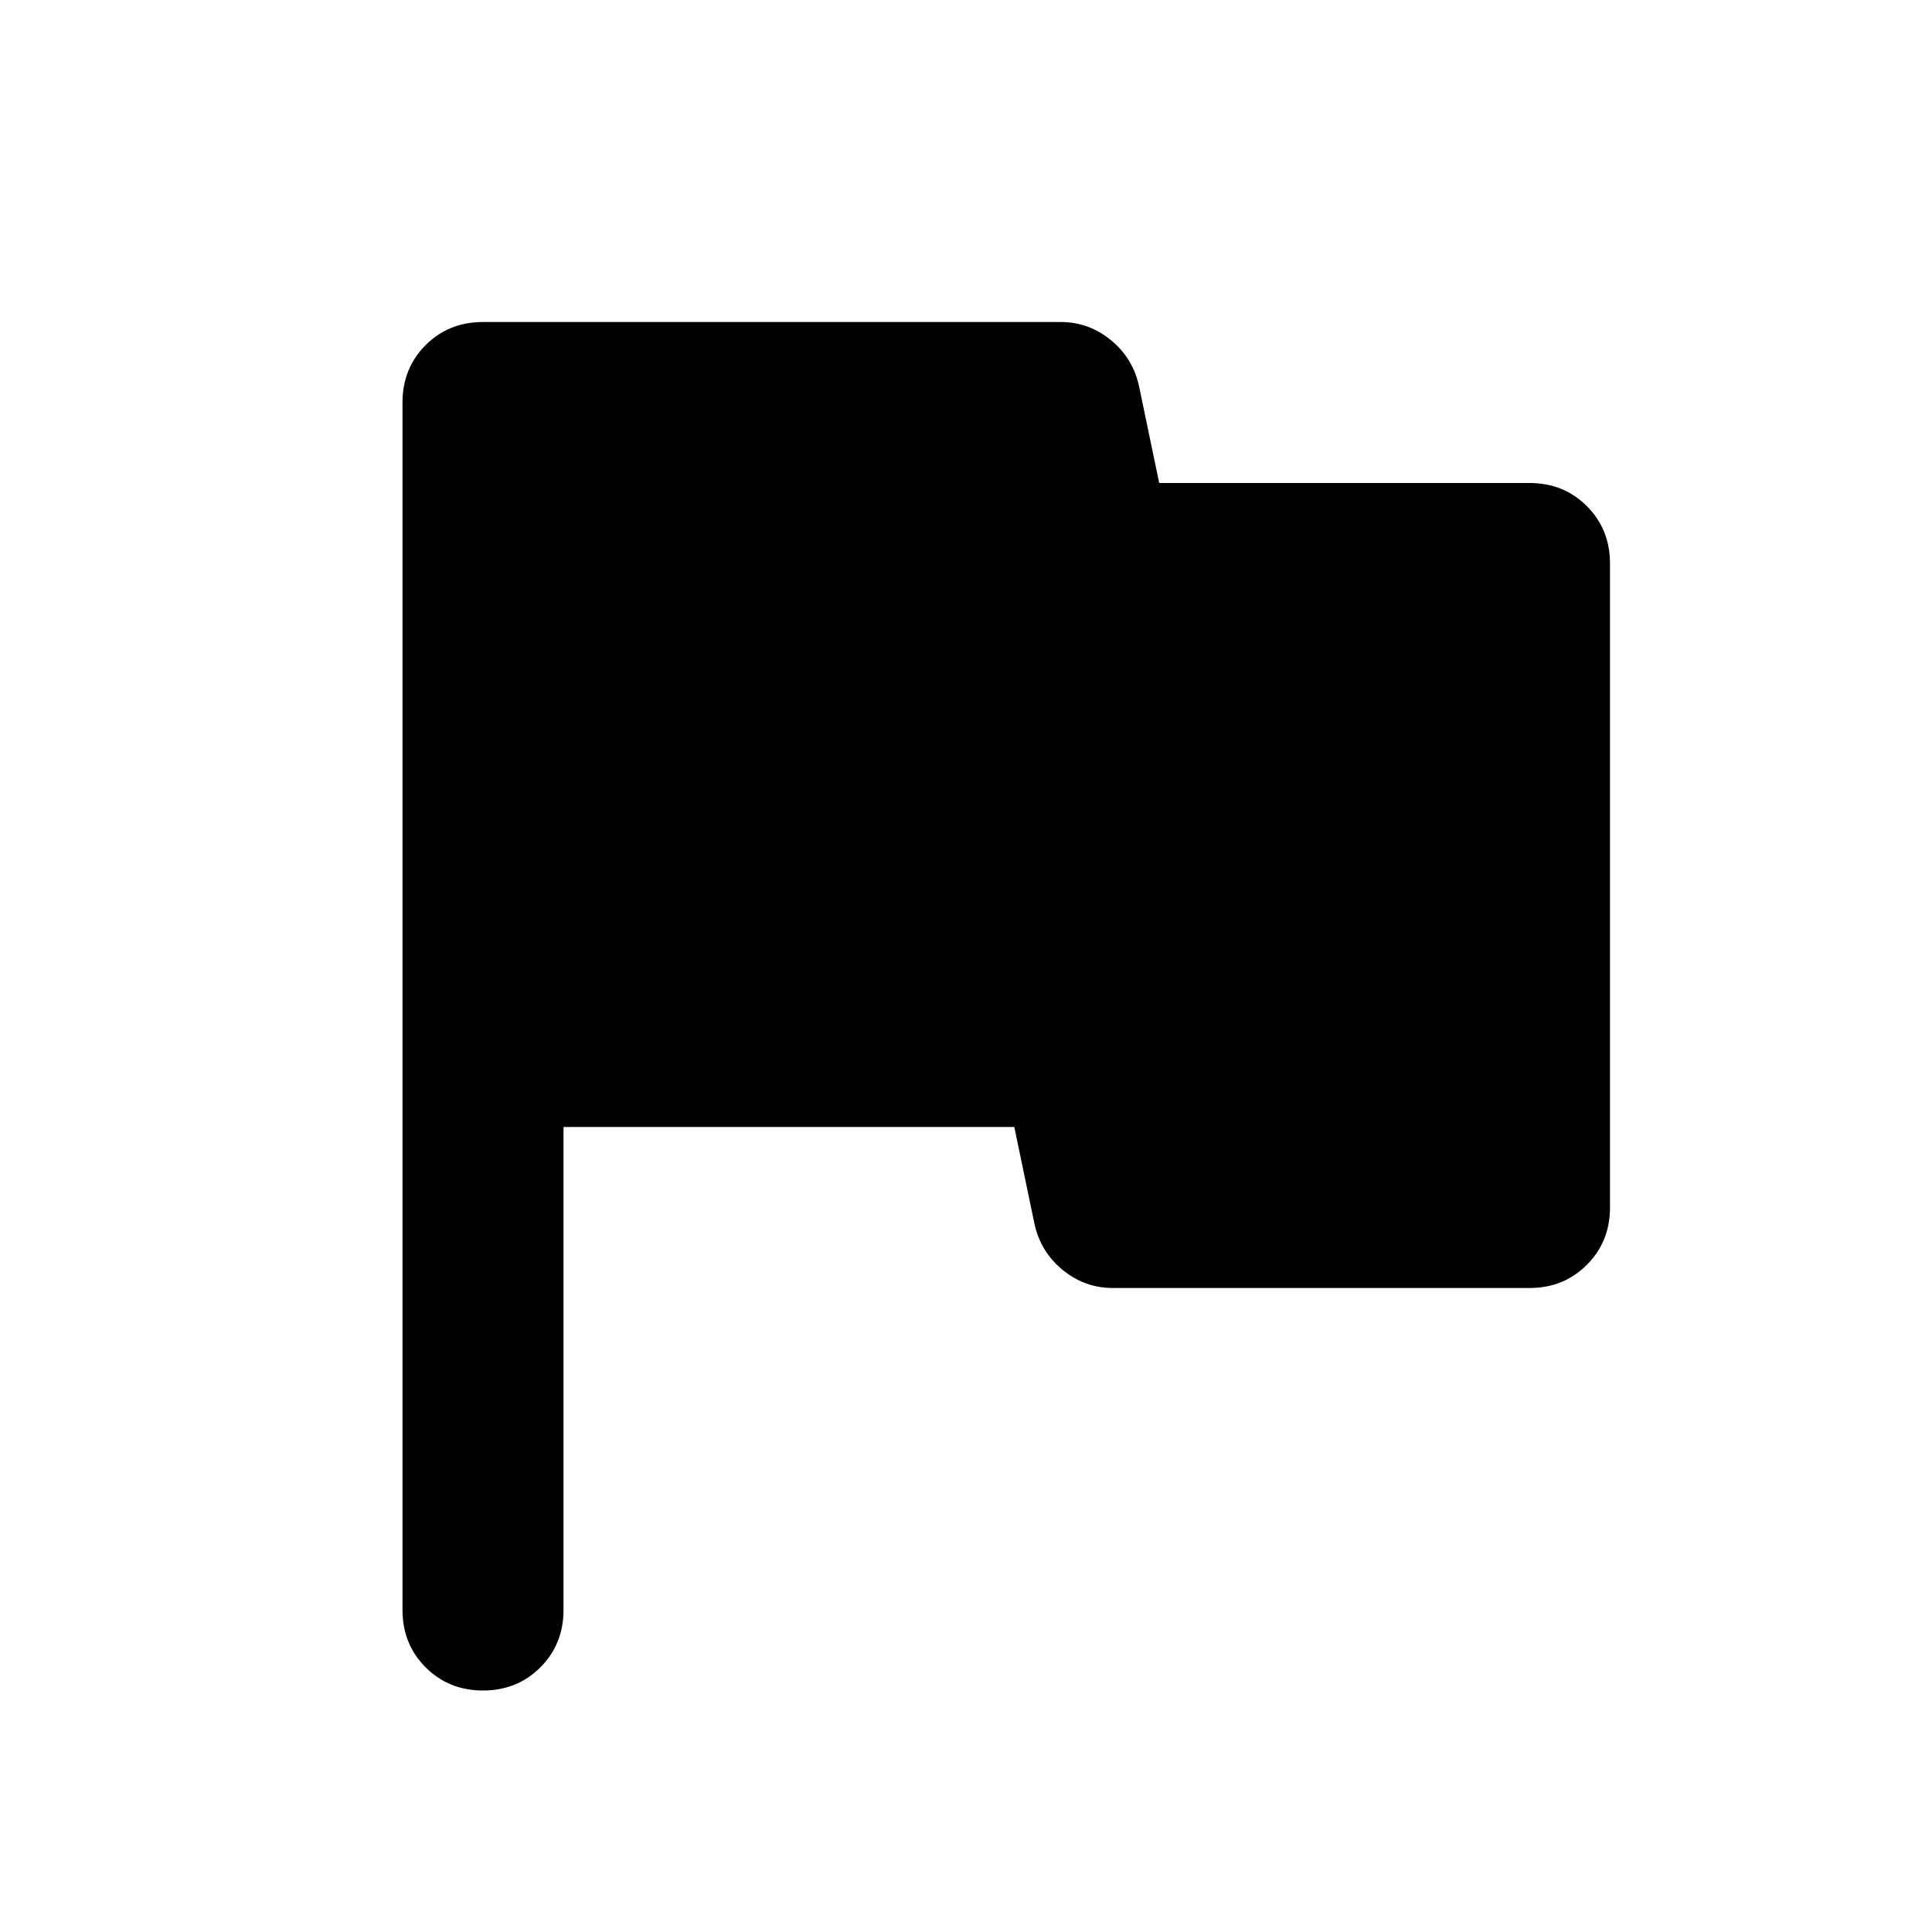
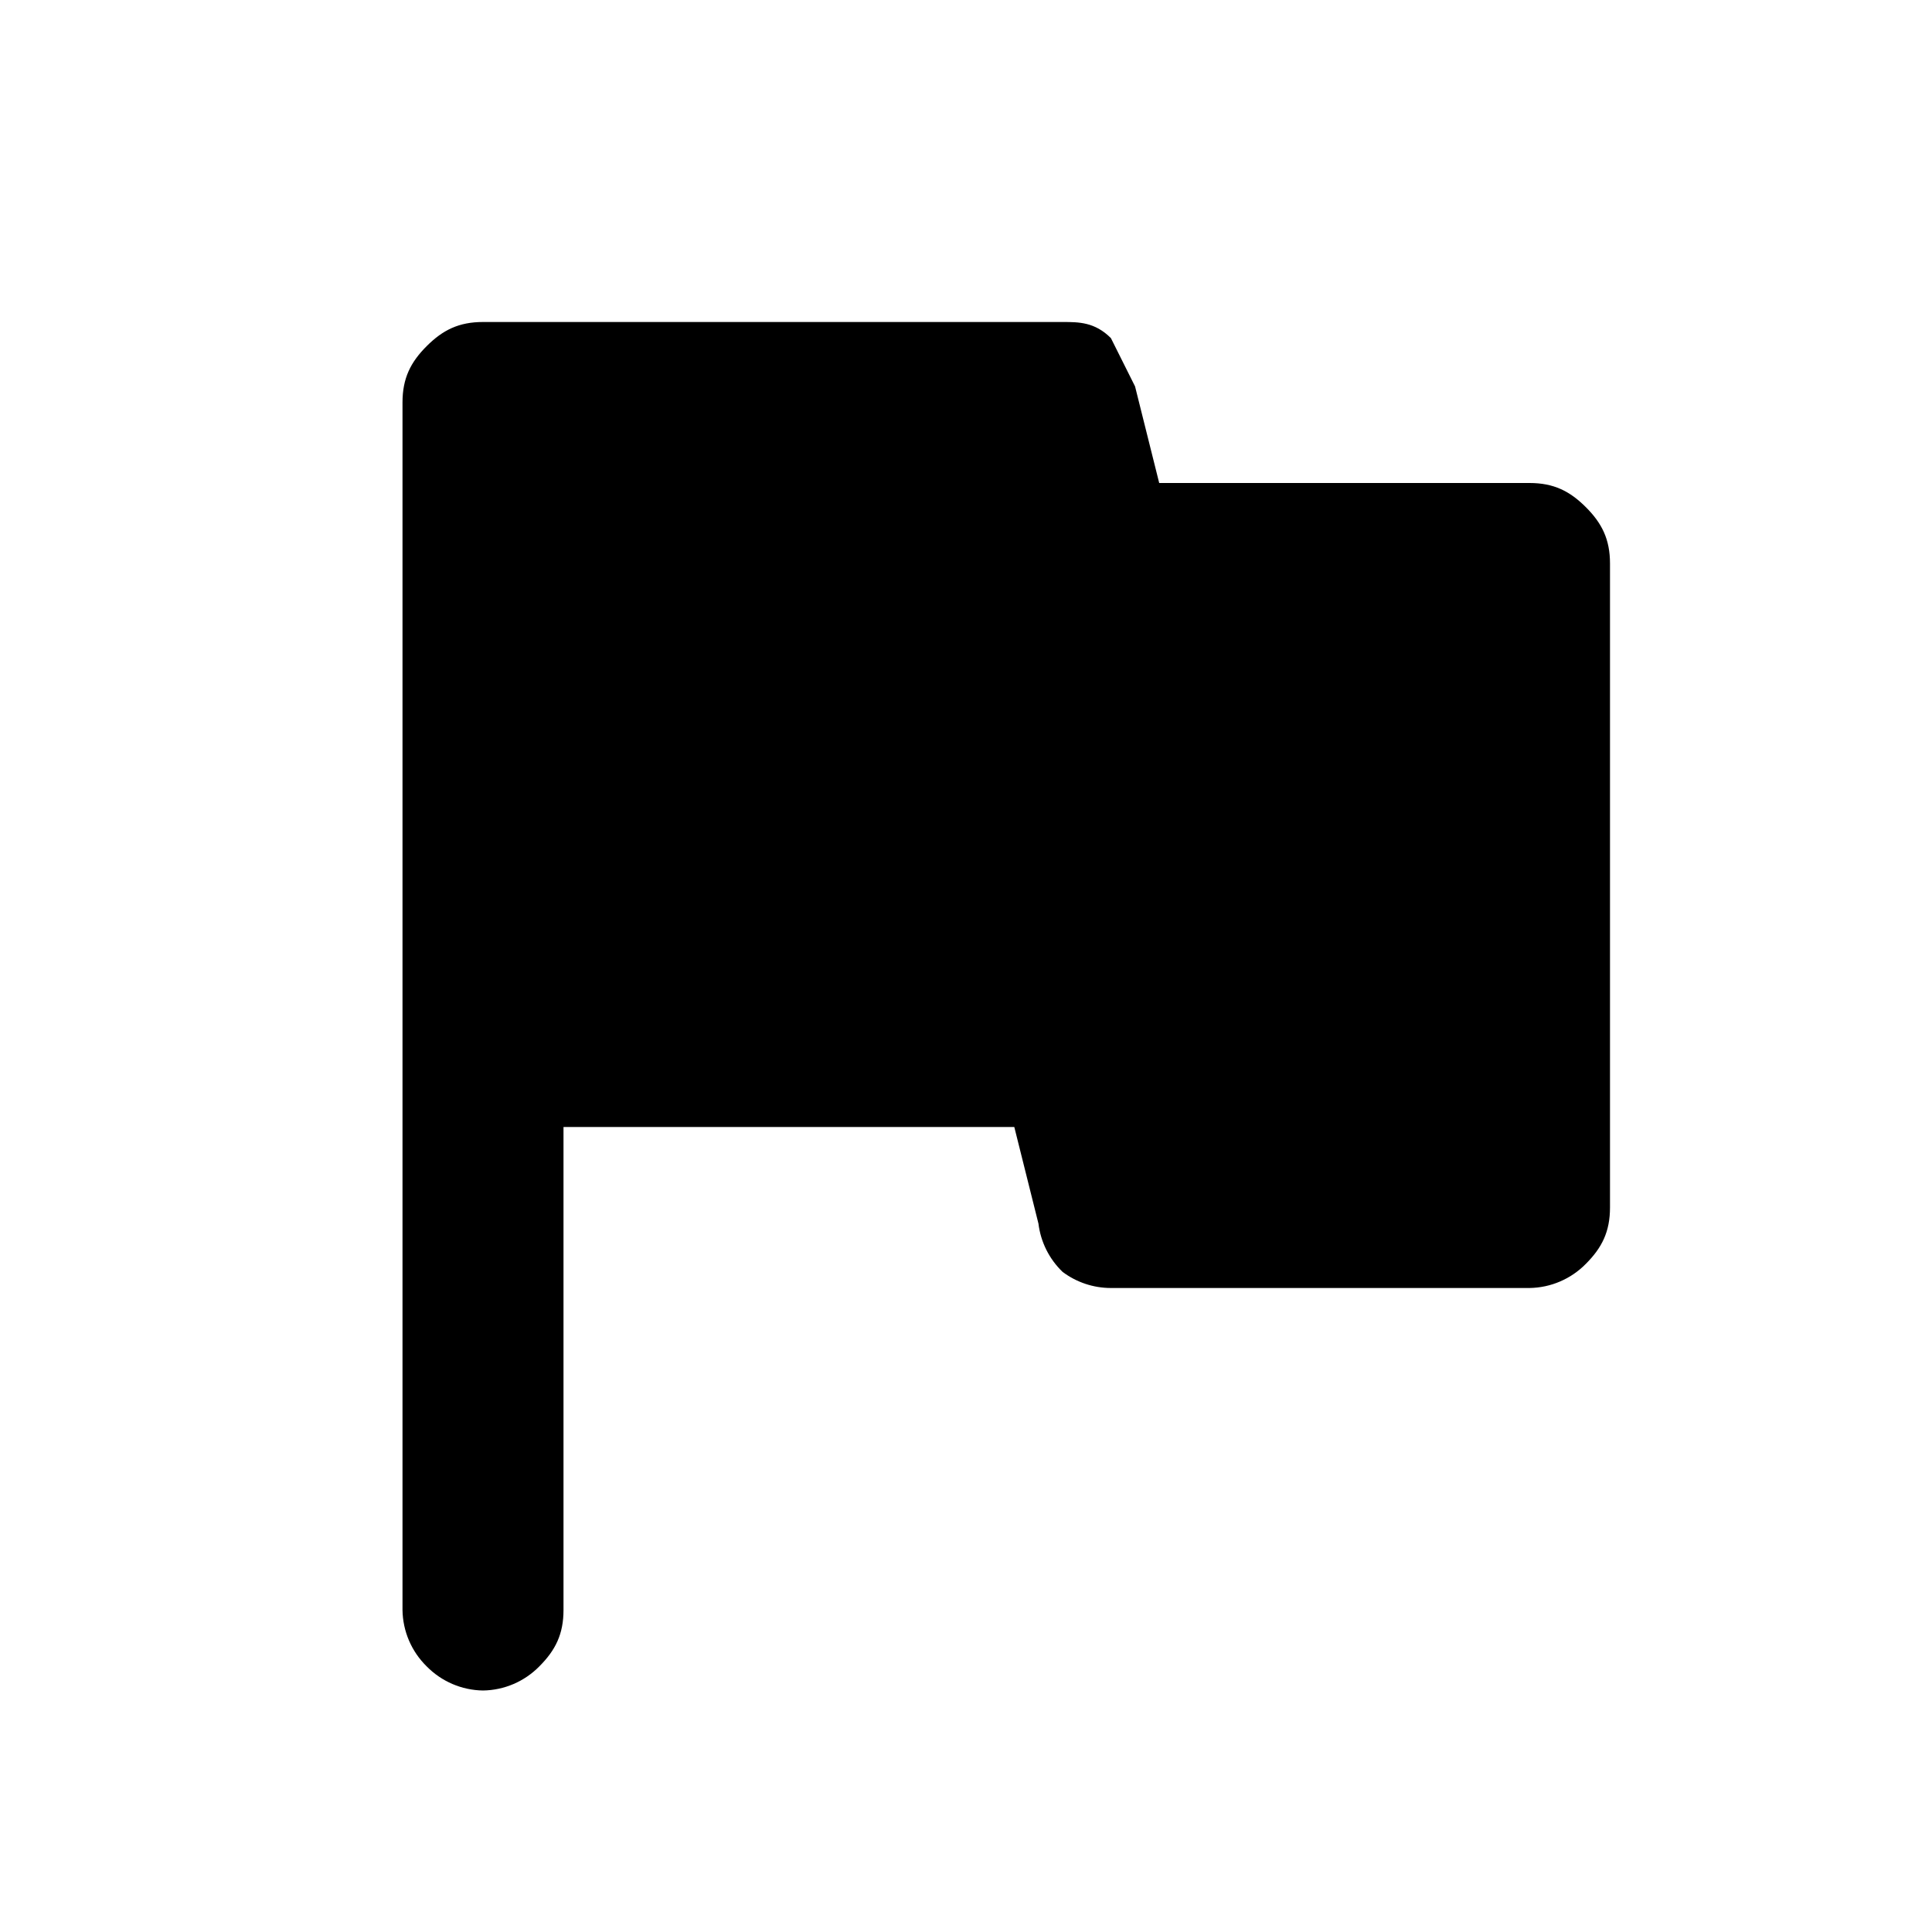
<svg xmlns="http://www.w3.org/2000/svg" viewBox="0 0 24 24">
-   <path d="M6 21C5.717 21 5.479 20.904 5.287 20.712C5.096 20.521 5 20.283 5 20V5C5 4.717 5.096 4.479 5.287 4.287C5.479 4.096 5.717 4 6 4H13.175C13.408 4 13.617 4.075 13.8 4.225C13.983 4.375 14.1 4.567 14.15 4.8L14.4 6H19C19.283 6 19.521 6.096 19.712 6.287C19.904 6.479 20 6.717 20 7V15C20 15.283 19.904 15.521 19.712 15.712C19.521 15.904 19.283 16 19 16H13.825C13.592 16 13.383 15.925 13.2 15.775C13.017 15.625 12.9 15.433 12.85 15.2L12.6 14H7V20C7 20.283 6.904 20.521 6.713 20.712C6.521 20.904 6.283 21 6 21Z" fill="inherit" />
+   <path d="M6 21a1 1 0 0 1-.7-.3A1 1 0 0 1 5 20V5c0-.3.1-.5.3-.7.2-.2.4-.3.7-.3h7.2c.2 0 .4 0 .6.2l.3.6.3 1.2H19c.3 0 .5.1.7.3.2.2.3.4.3.7v8c0 .3-.1.5-.3.7a1 1 0 0 1-.7.3h-5.2a1 1 0 0 1-.6-.2 1 1 0 0 1-.3-.6l-.3-1.2H7v6c0 .3-.1.5-.3.7a1 1 0 0 1-.7.3Z" fill="inherit" />
</svg>
